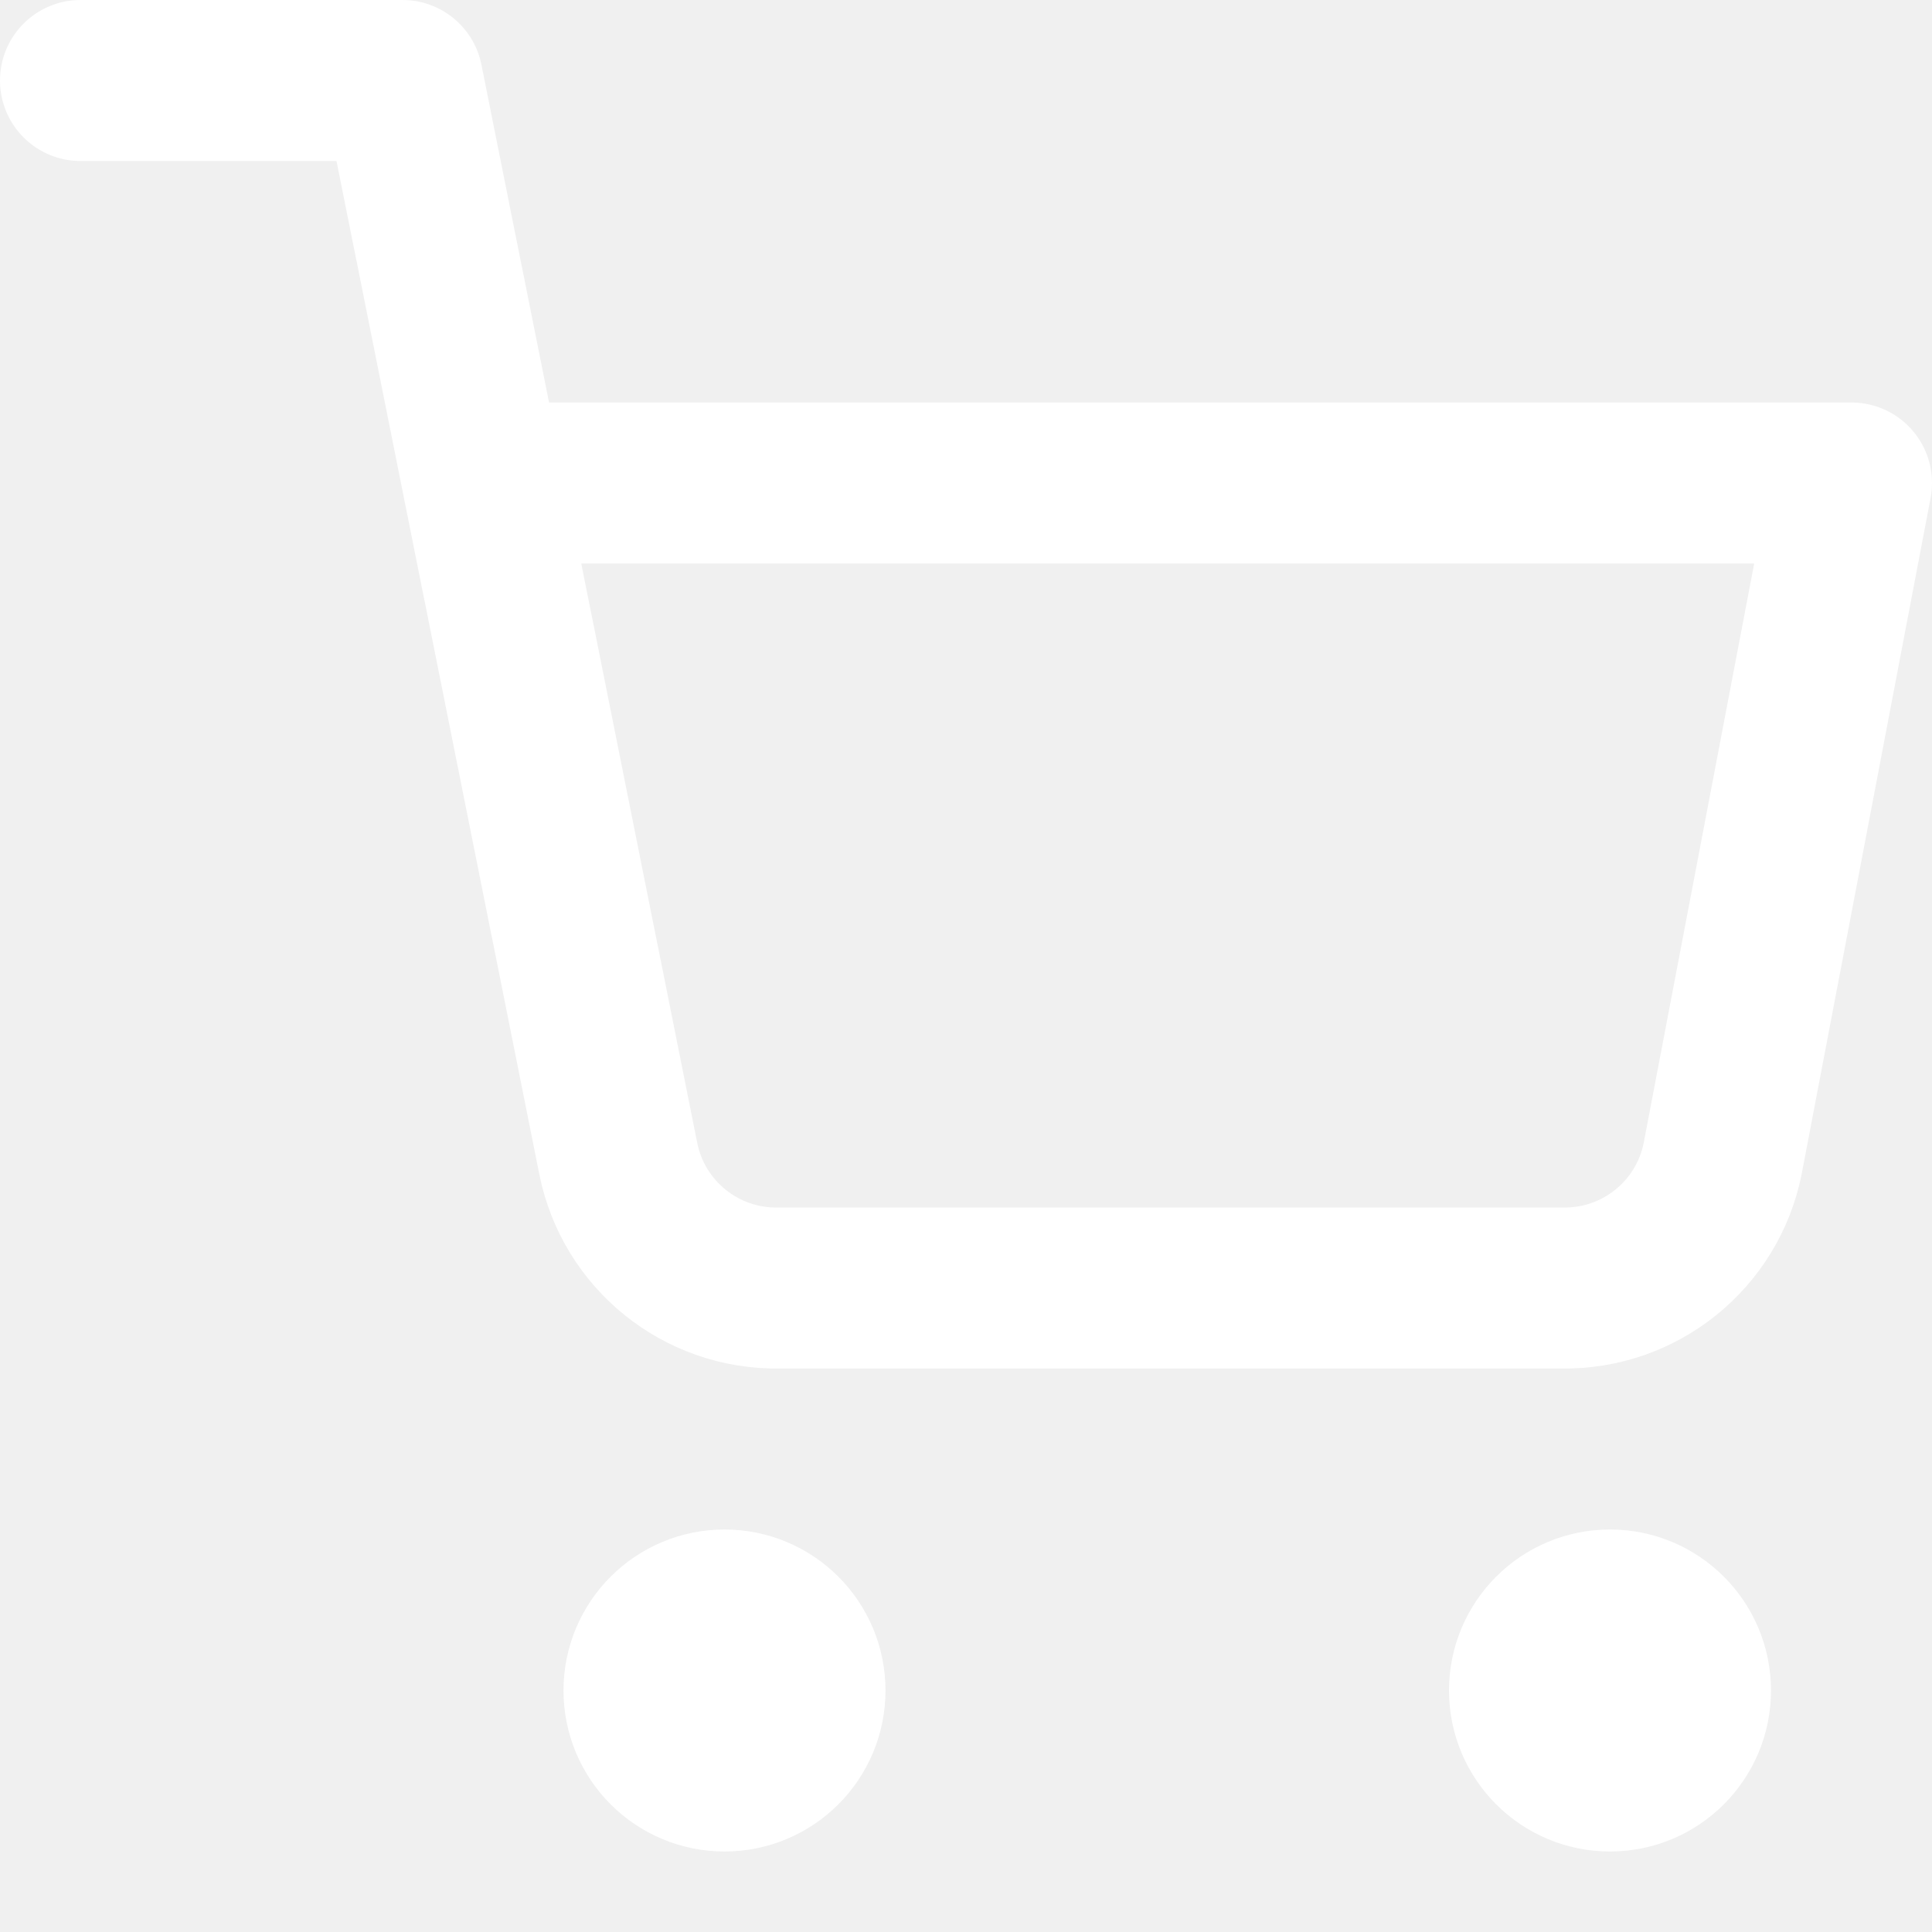
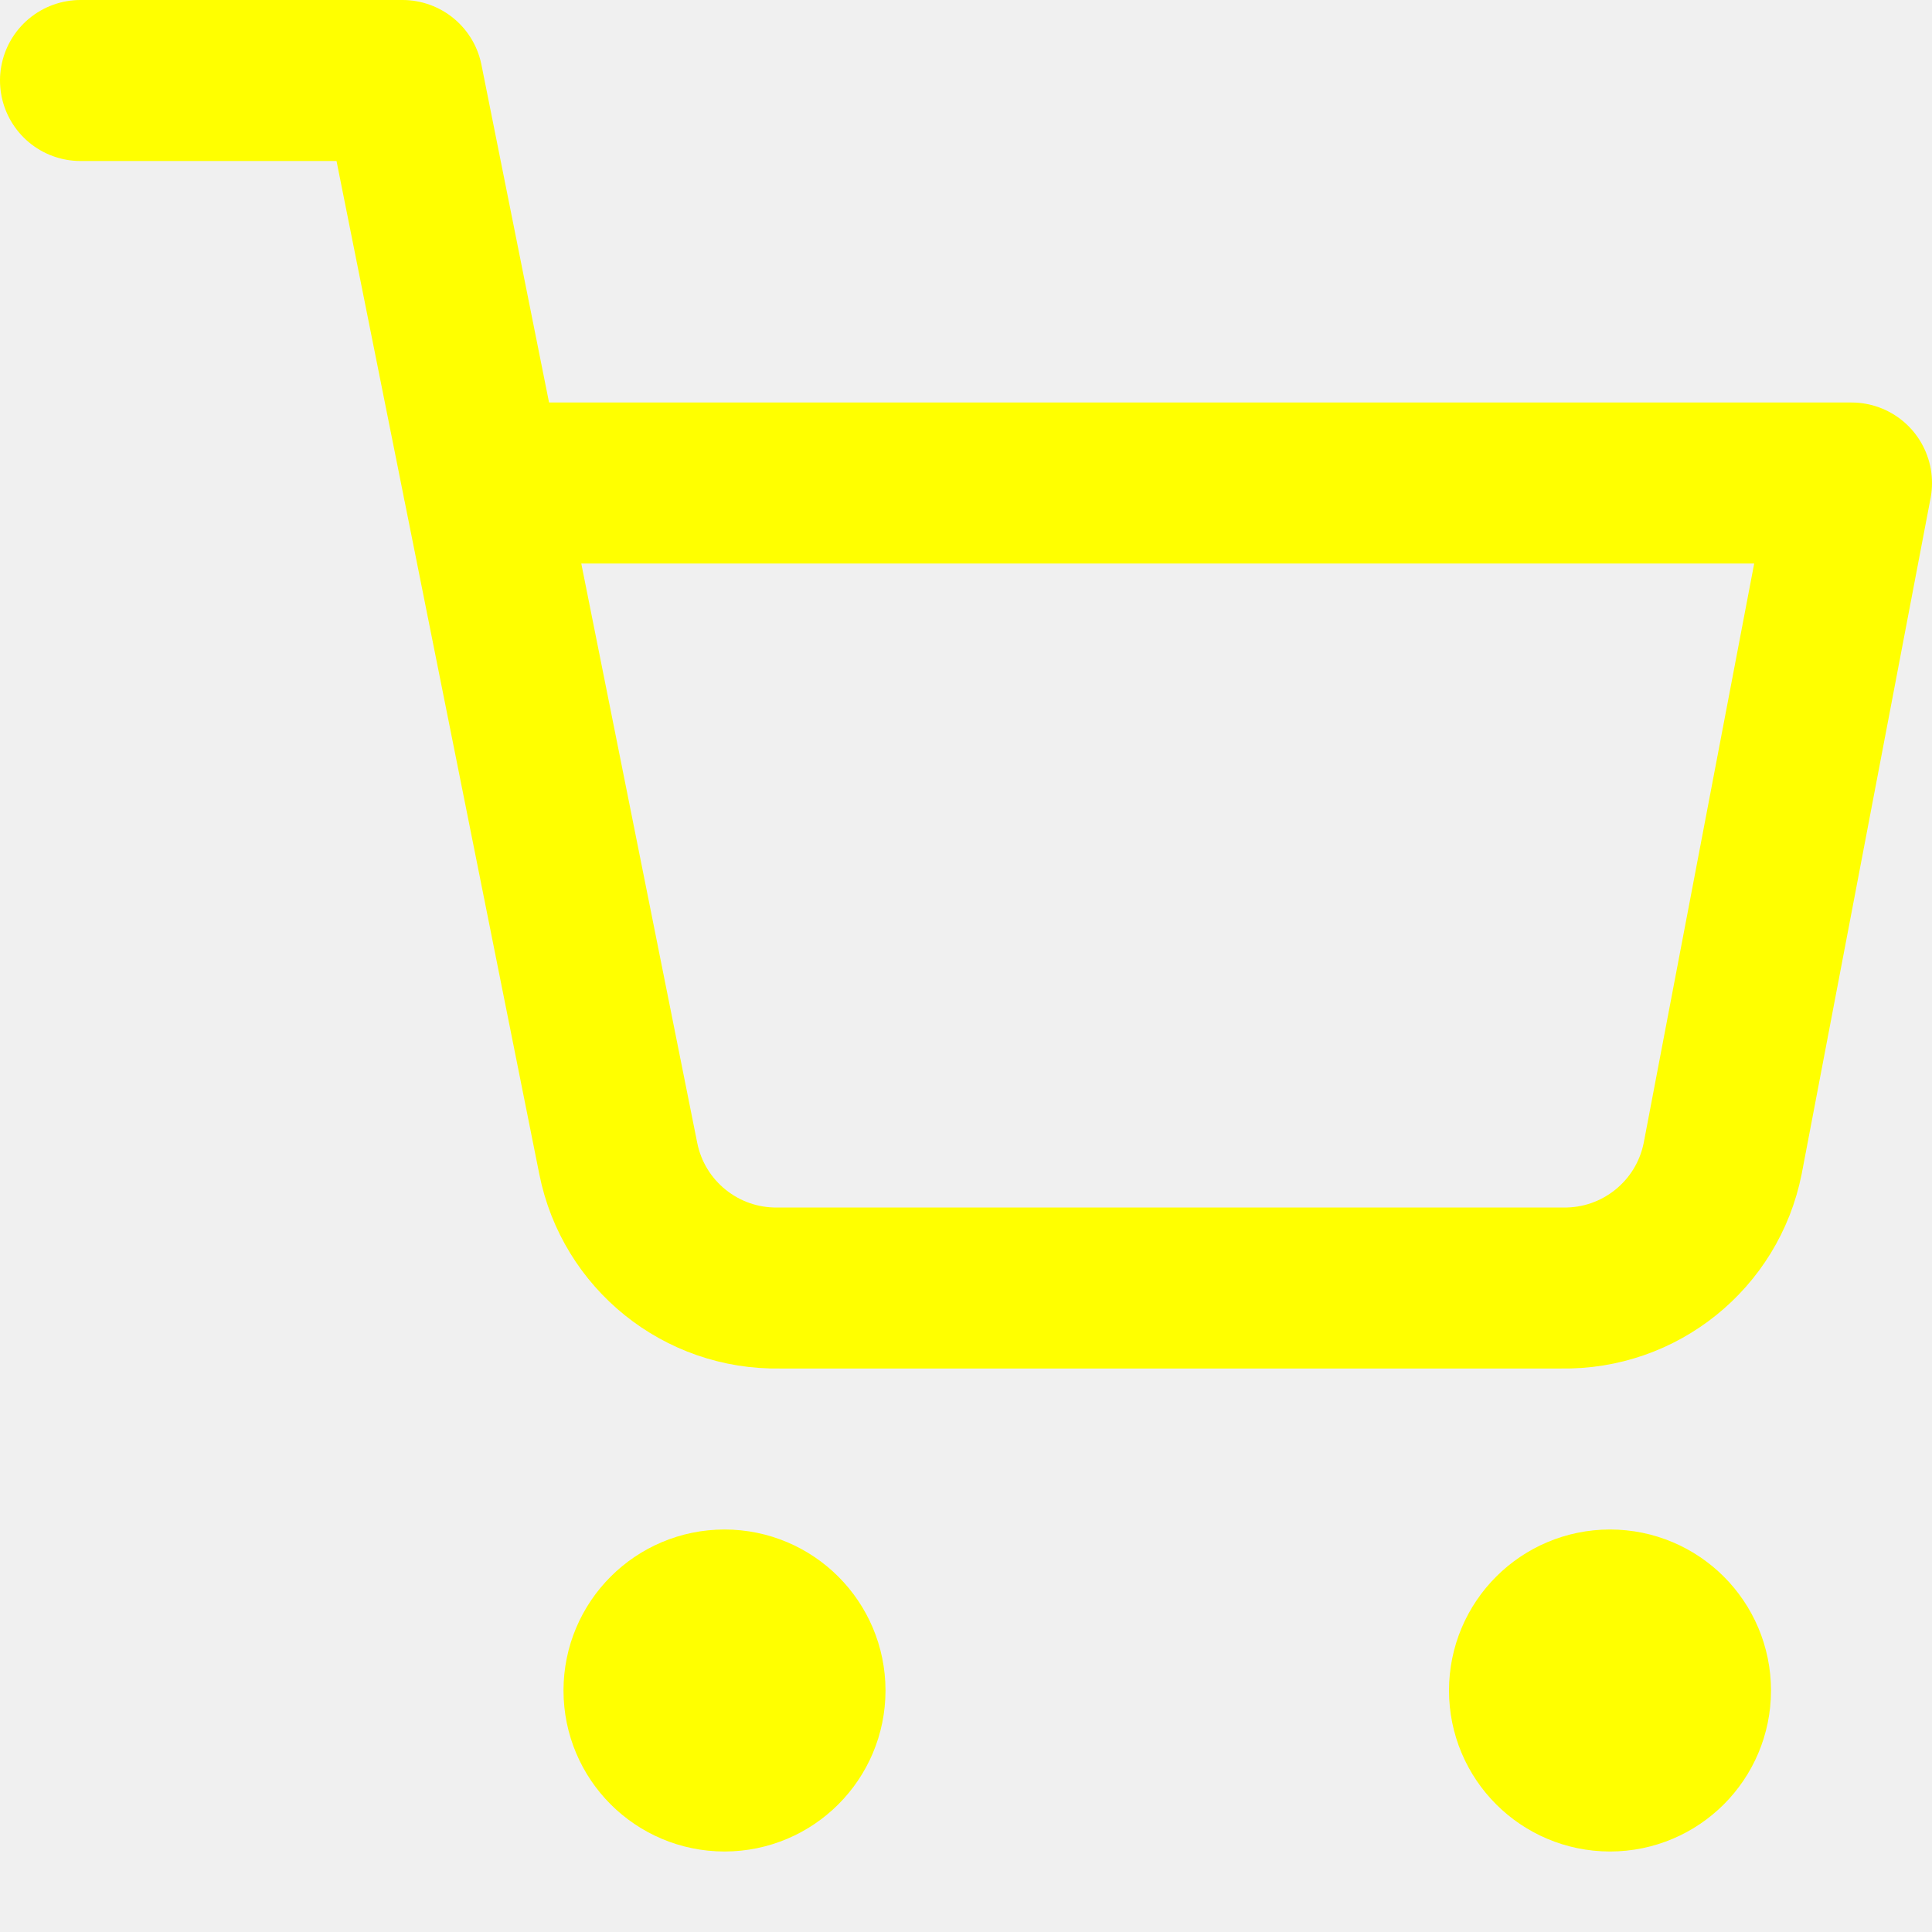
- <svg xmlns="http://www.w3.org/2000/svg" width="20" height="20" viewBox="0 0 24 24" fill="none" stroke="white" stroke-width="2" stroke-linecap="round" stroke-linejoin="round" class="feather feather-shopping-cart">
+ <svg xmlns="http://www.w3.org/2000/svg" width="20" height="20" viewBox="0 0 24 24" fill="none" stroke="yellow" stroke-width="2" stroke-linecap="round" stroke-linejoin="round" class="feather feather-shopping-cart">
  <circle cx="9" cy="21" r="1" />
  <circle cx="20" cy="21" r="1" />
  <path d="M1 1h4l2.68 13.39a2 2 0 0 0 2 1.61h9.72a2 2 0 0 0 2-1.61L23 6H6" />
</svg>
